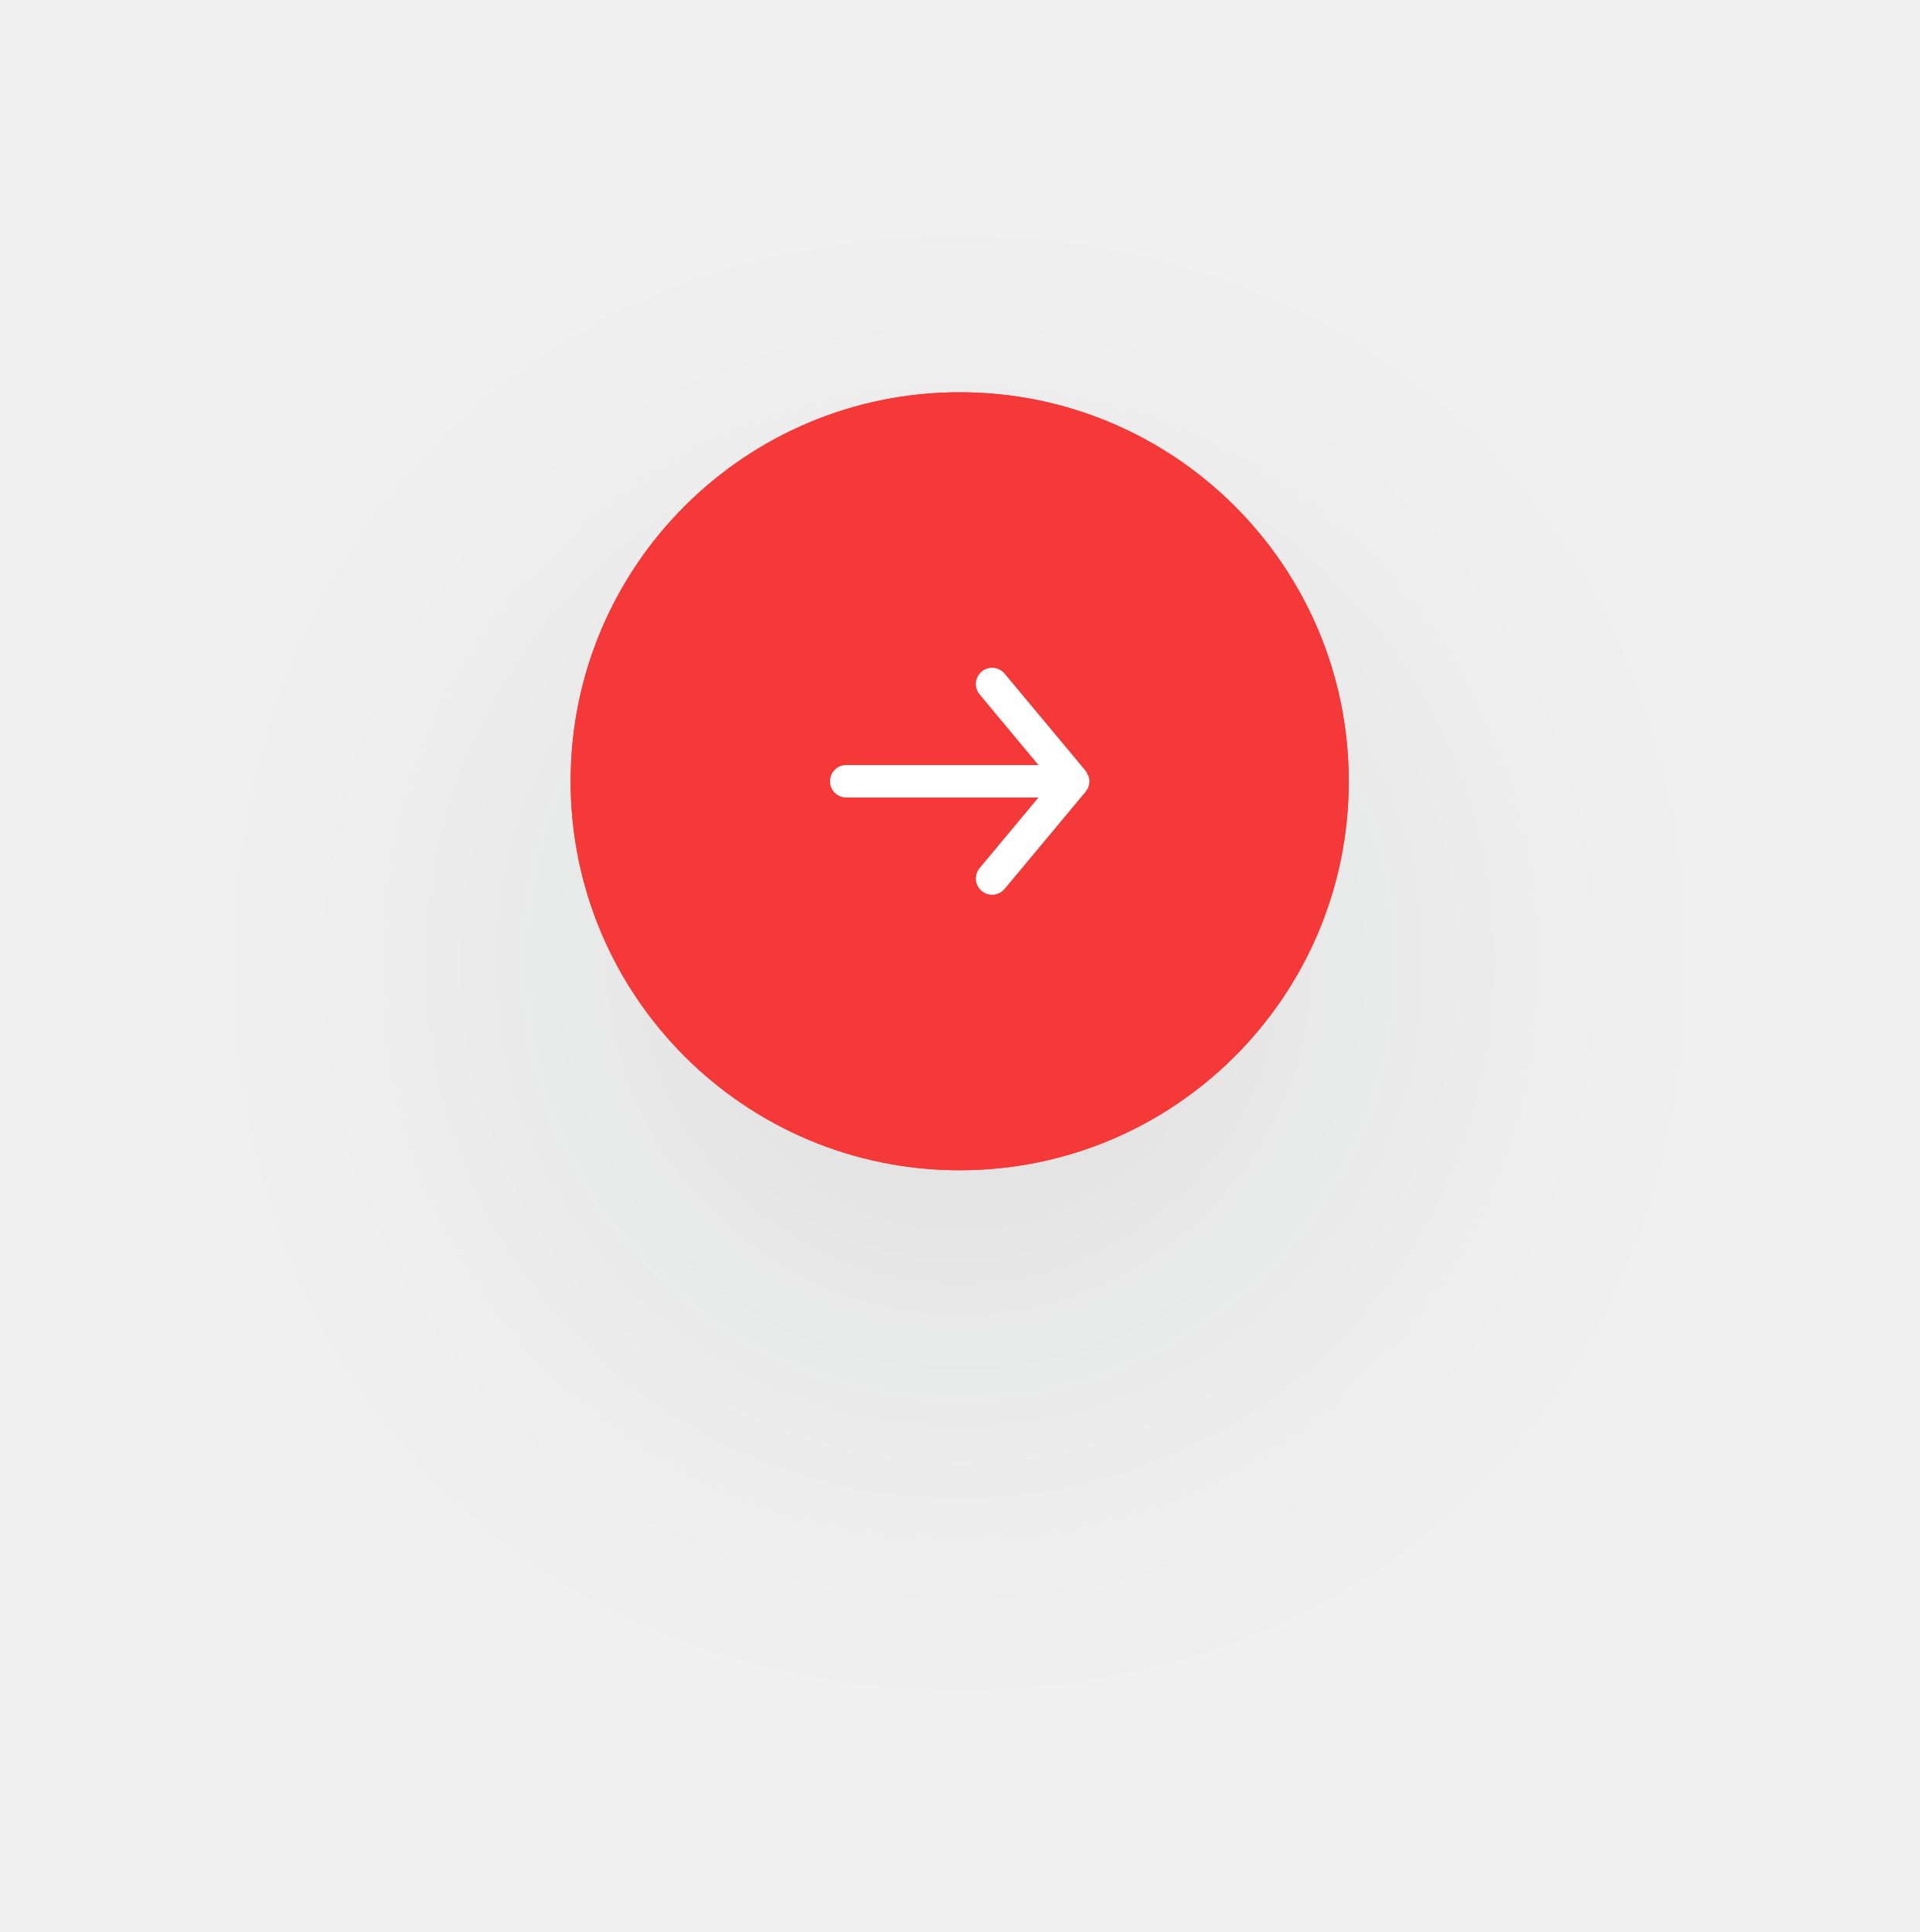
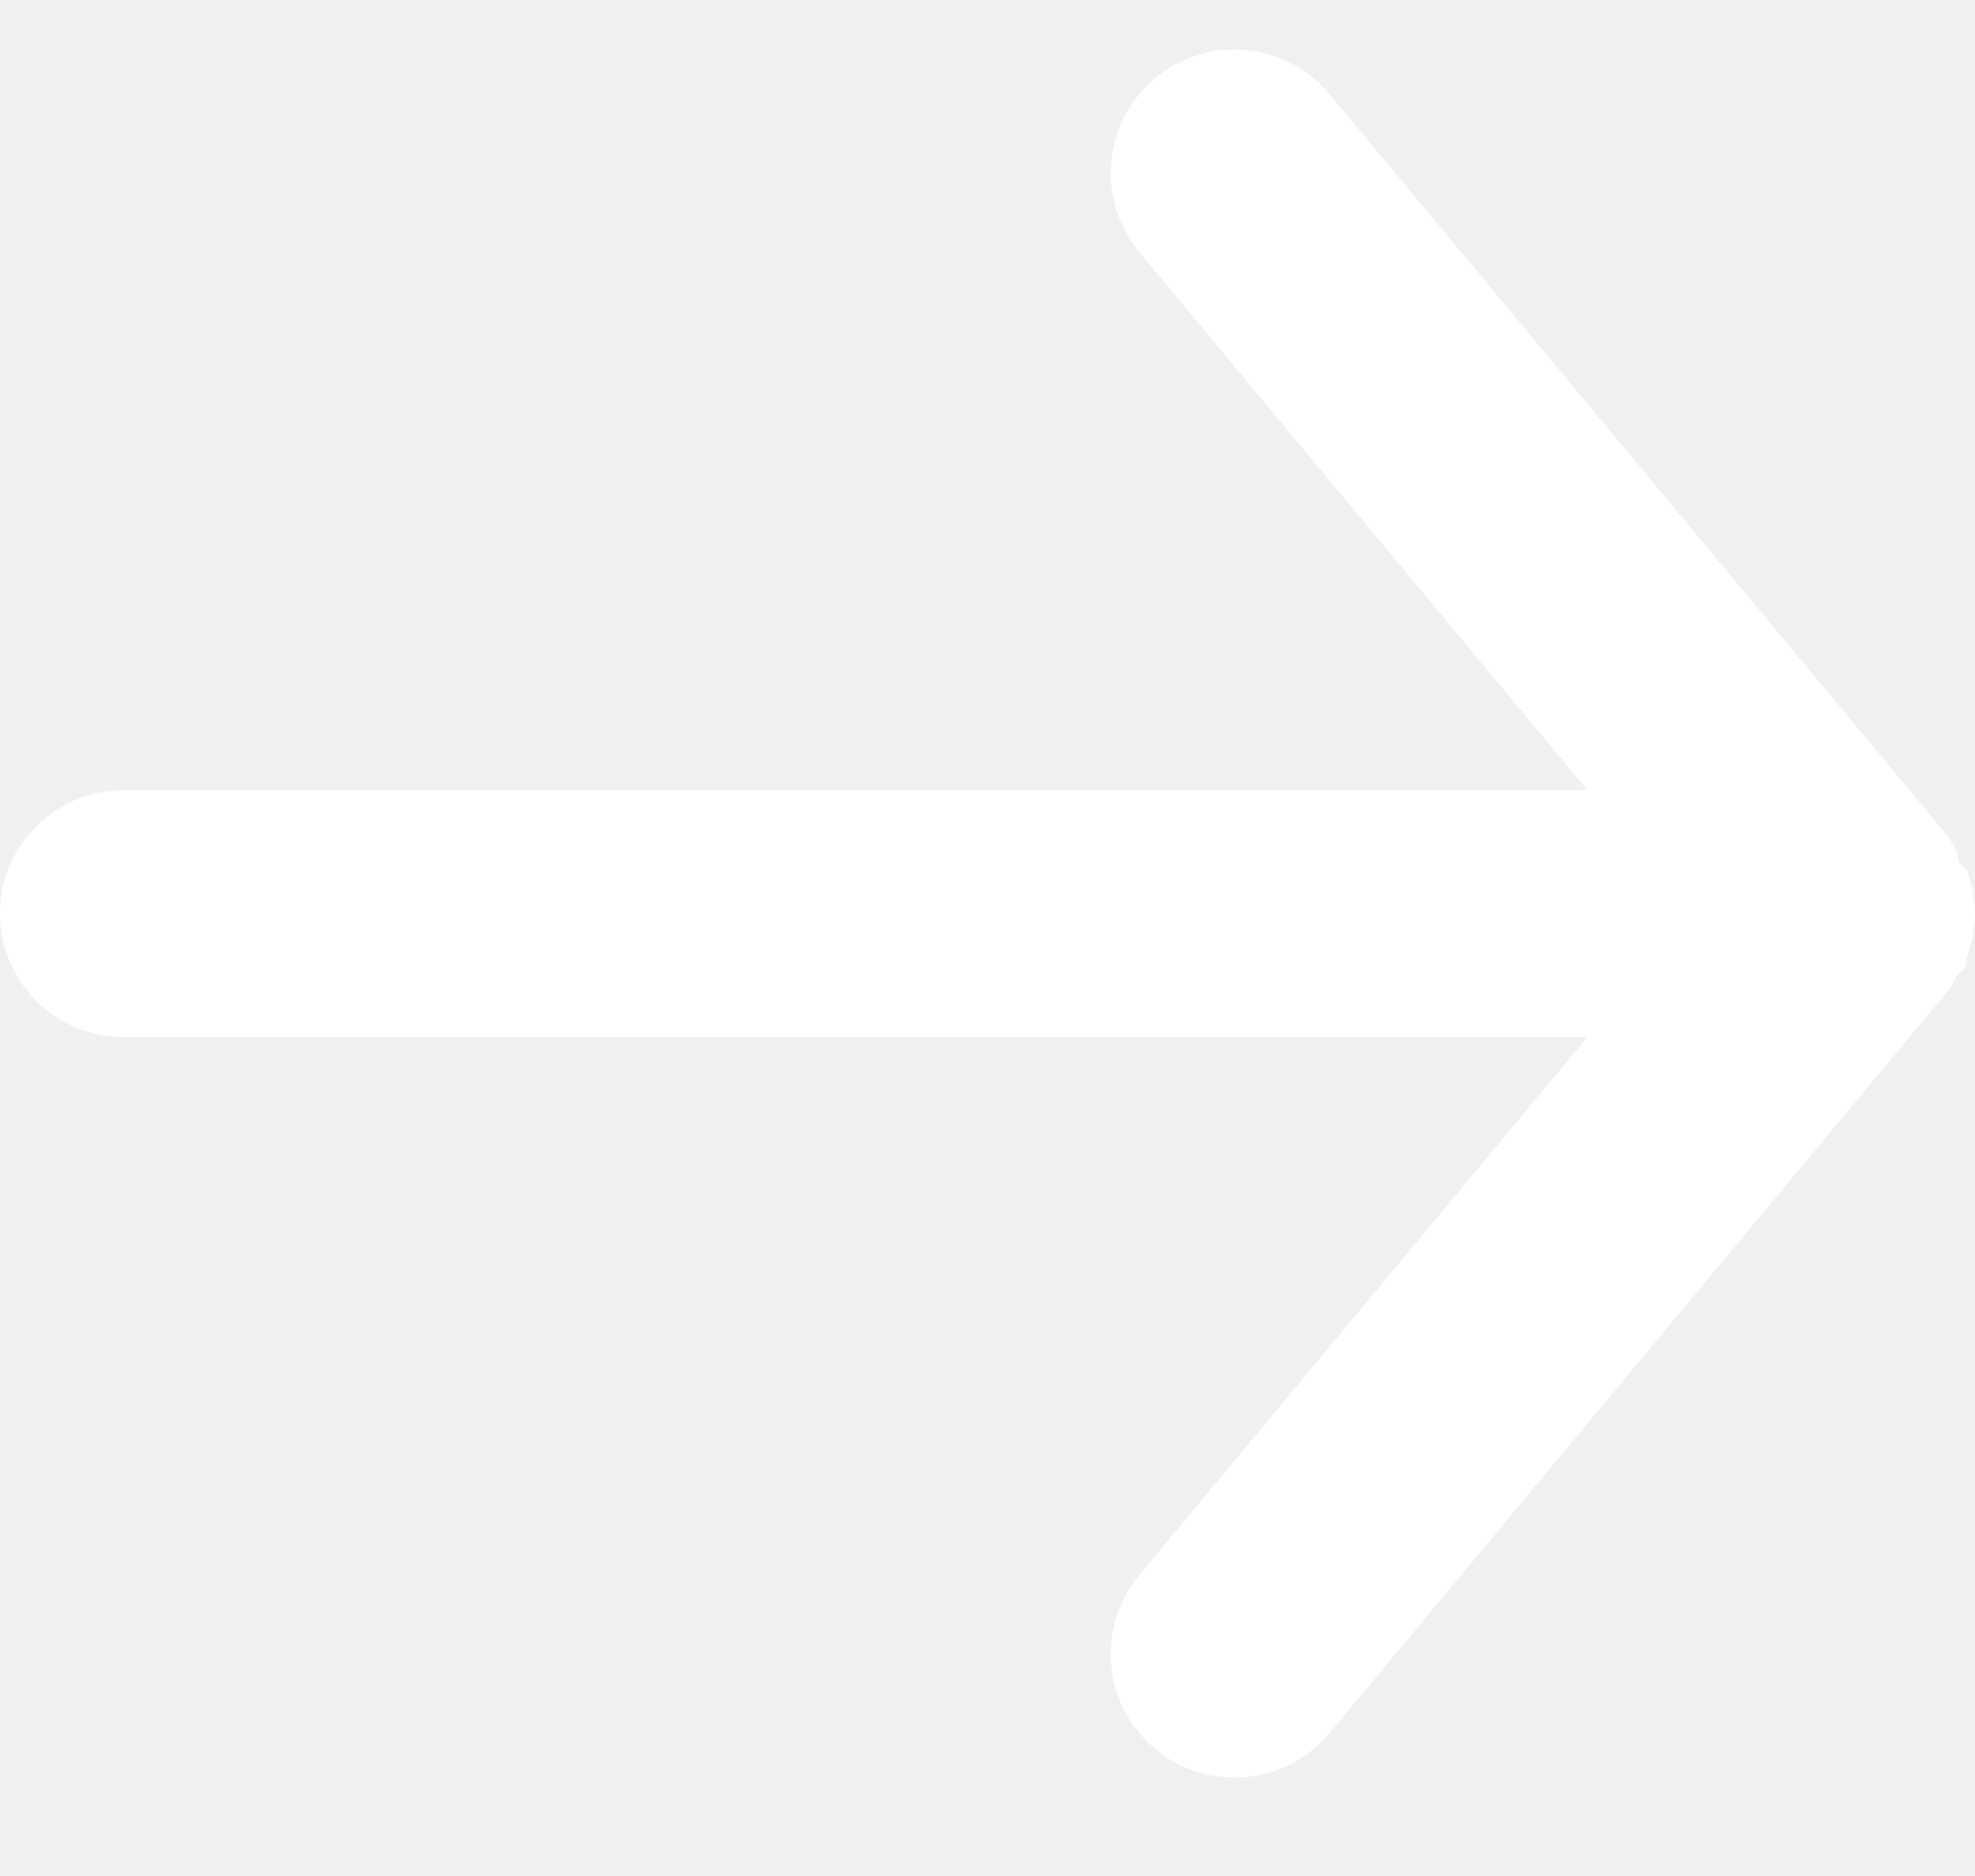
- <svg xmlns="http://www.w3.org/2000/svg" width="148" height="149" viewBox="0 0 148 149" fill="none">
-   <g filter="url(#filter0_d_11_50)">
-     <circle cx="74" cy="60.253" r="30" fill="#F53838" />
-     <circle cx="74" cy="60.253" r="29" stroke="#F53838" stroke-width="2" />
-   </g>
-   <path d="M65.25 59.003H80.075L75.537 53.553C75.325 53.298 75.223 52.968 75.254 52.638C75.284 52.307 75.445 52.003 75.7 51.79C75.955 51.578 76.284 51.476 76.615 51.507C76.945 51.537 77.25 51.698 77.463 51.953L83.713 59.453C83.754 59.513 83.792 59.575 83.825 59.64C83.825 59.703 83.825 59.74 83.912 59.803C83.969 59.946 83.999 60.099 84 60.253C83.999 60.407 83.969 60.56 83.912 60.703C83.912 60.765 83.912 60.803 83.825 60.865C83.792 60.931 83.754 60.993 83.713 61.053L77.463 68.553C77.345 68.694 77.198 68.808 77.031 68.885C76.865 68.963 76.684 69.003 76.5 69.003C76.208 69.004 75.925 68.902 75.7 68.715C75.573 68.611 75.469 68.482 75.392 68.336C75.315 68.191 75.268 68.032 75.253 67.868C75.238 67.704 75.255 67.539 75.304 67.382C75.353 67.225 75.432 67.079 75.537 66.953L80.075 61.503H65.25C64.918 61.503 64.6 61.371 64.366 61.137C64.132 60.902 64 60.584 64 60.253C64 59.921 64.132 59.603 64.366 59.369C64.6 59.135 64.918 59.003 65.25 59.003Z" fill="white" />
-   <defs>
-     <filter id="filter0_d_11_50" x="0" y="0.253" width="148" height="148" filterUnits="userSpaceOnUse" color-interpolation-filters="sRGB">
-       <feFlood flood-opacity="0" result="BackgroundImageFix" />
-       <feColorMatrix in="SourceAlpha" type="matrix" values="0 0 0 0 0 0 0 0 0 0 0 0 0 0 0 0 0 0 127 0" result="hardAlpha" />
-       <feOffset dy="14" />
-       <feGaussianBlur stdDeviation="22" />
-       <feColorMatrix type="matrix" values="0 0 0 0 0.056 0 0 0 0 0.078 0 0 0 0 0.133 0 0 0 0.08 0" />
-       <feBlend mode="normal" in2="BackgroundImageFix" result="effect1_dropShadow_11_50" />
-       <feBlend mode="normal" in="SourceGraphic" in2="effect1_dropShadow_11_50" result="shape" />
-     </filter>
-   </defs>
+ <svg xmlns="http://www.w3.org/2000/svg" width="20" height="19" viewBox="0 0 20 19" fill="none">
+   <path d="M1.25 8.003H16.075L11.537 2.553C11.325 2.298 11.223 1.969 11.254 1.638C11.284 1.307 11.445 1.003 11.7 0.79C11.955 0.578 12.284 0.476 12.615 0.507C12.945 0.537 13.25 0.698 13.463 0.953L19.712 8.453C19.755 8.513 19.792 8.575 19.825 8.64C19.825 8.703 19.825 8.74 19.913 8.803C19.969 8.946 19.999 9.099 20 9.253C19.999 9.407 19.969 9.56 19.913 9.703C19.913 9.765 19.913 9.803 19.825 9.865C19.792 9.931 19.755 9.993 19.712 10.053L13.463 17.553C13.345 17.694 13.198 17.808 13.031 17.885C12.865 17.963 12.684 18.003 12.5 18.003C12.208 18.003 11.925 17.902 11.7 17.715C11.573 17.61 11.469 17.482 11.392 17.336C11.315 17.191 11.268 17.032 11.253 16.868C11.238 16.704 11.255 16.539 11.304 16.382C11.353 16.225 11.432 16.079 11.537 15.953L16.075 10.503H1.25C0.918 10.503 0.601 10.371 0.366 10.137C0.132 9.902 0 9.584 0 9.253C0 8.921 0.132 8.603 0.366 8.369C0.601 8.135 0.918 8.003 1.25 8.003Z" fill="white" />
</svg>
